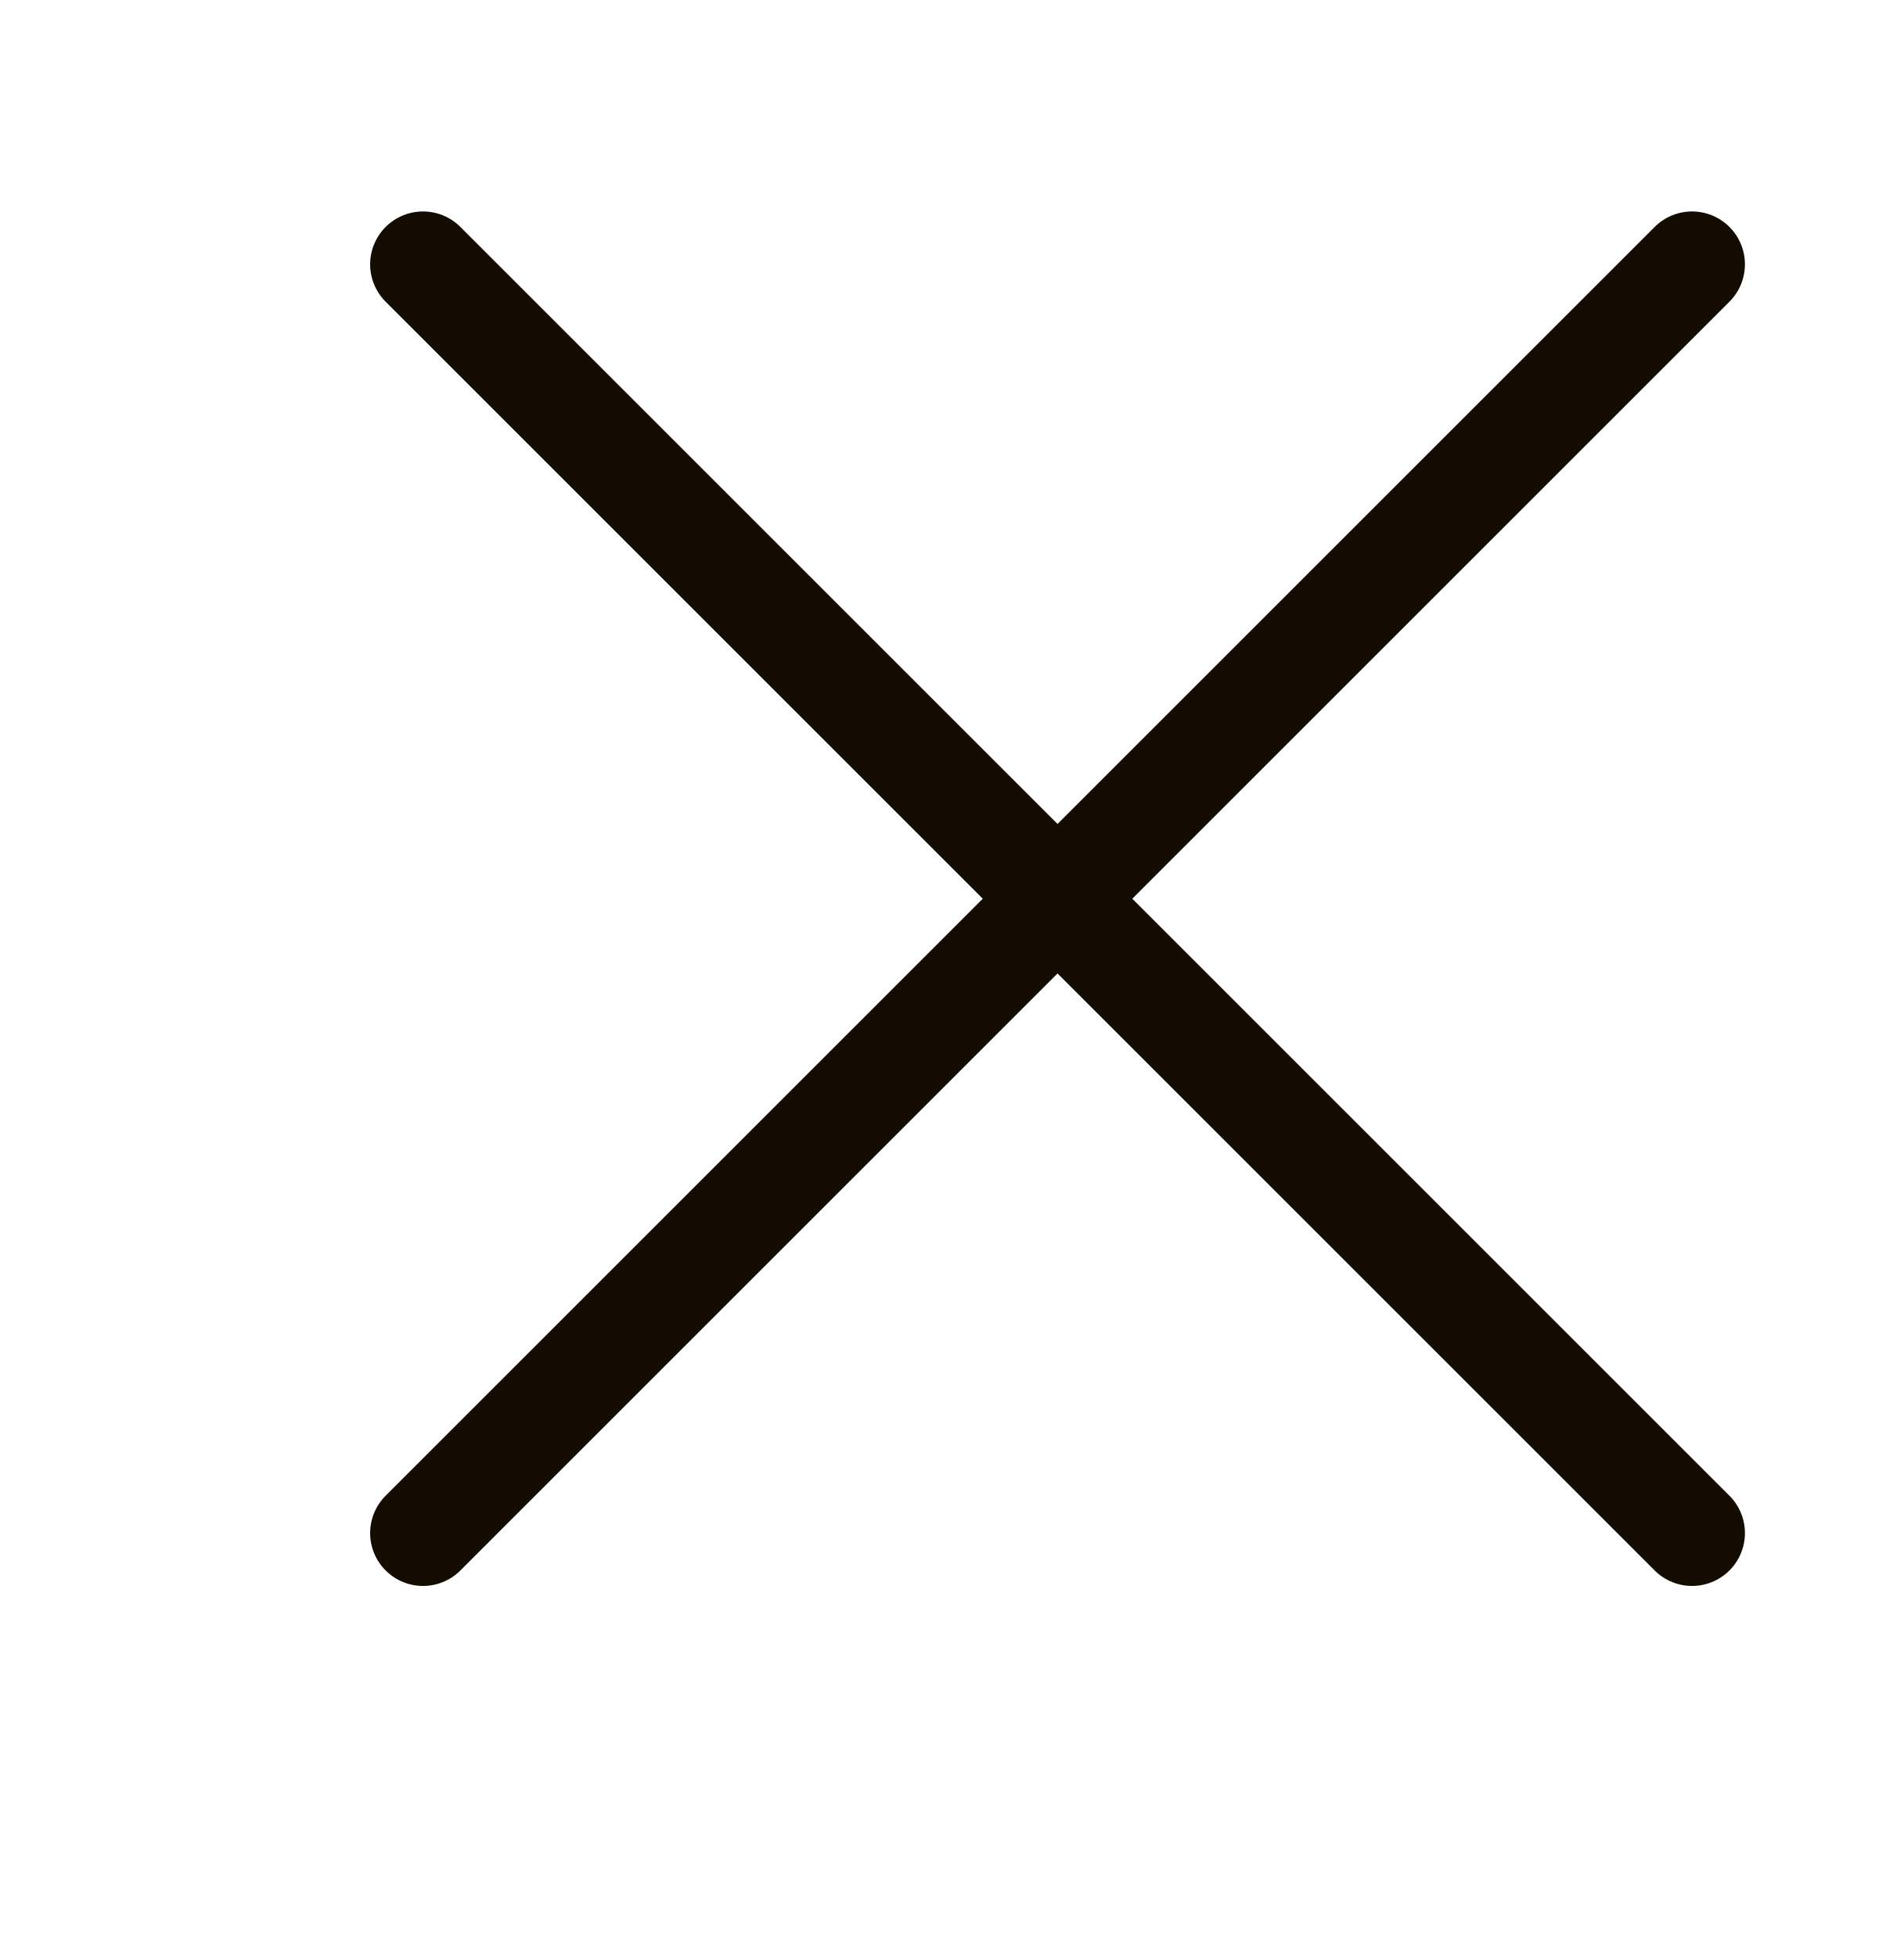
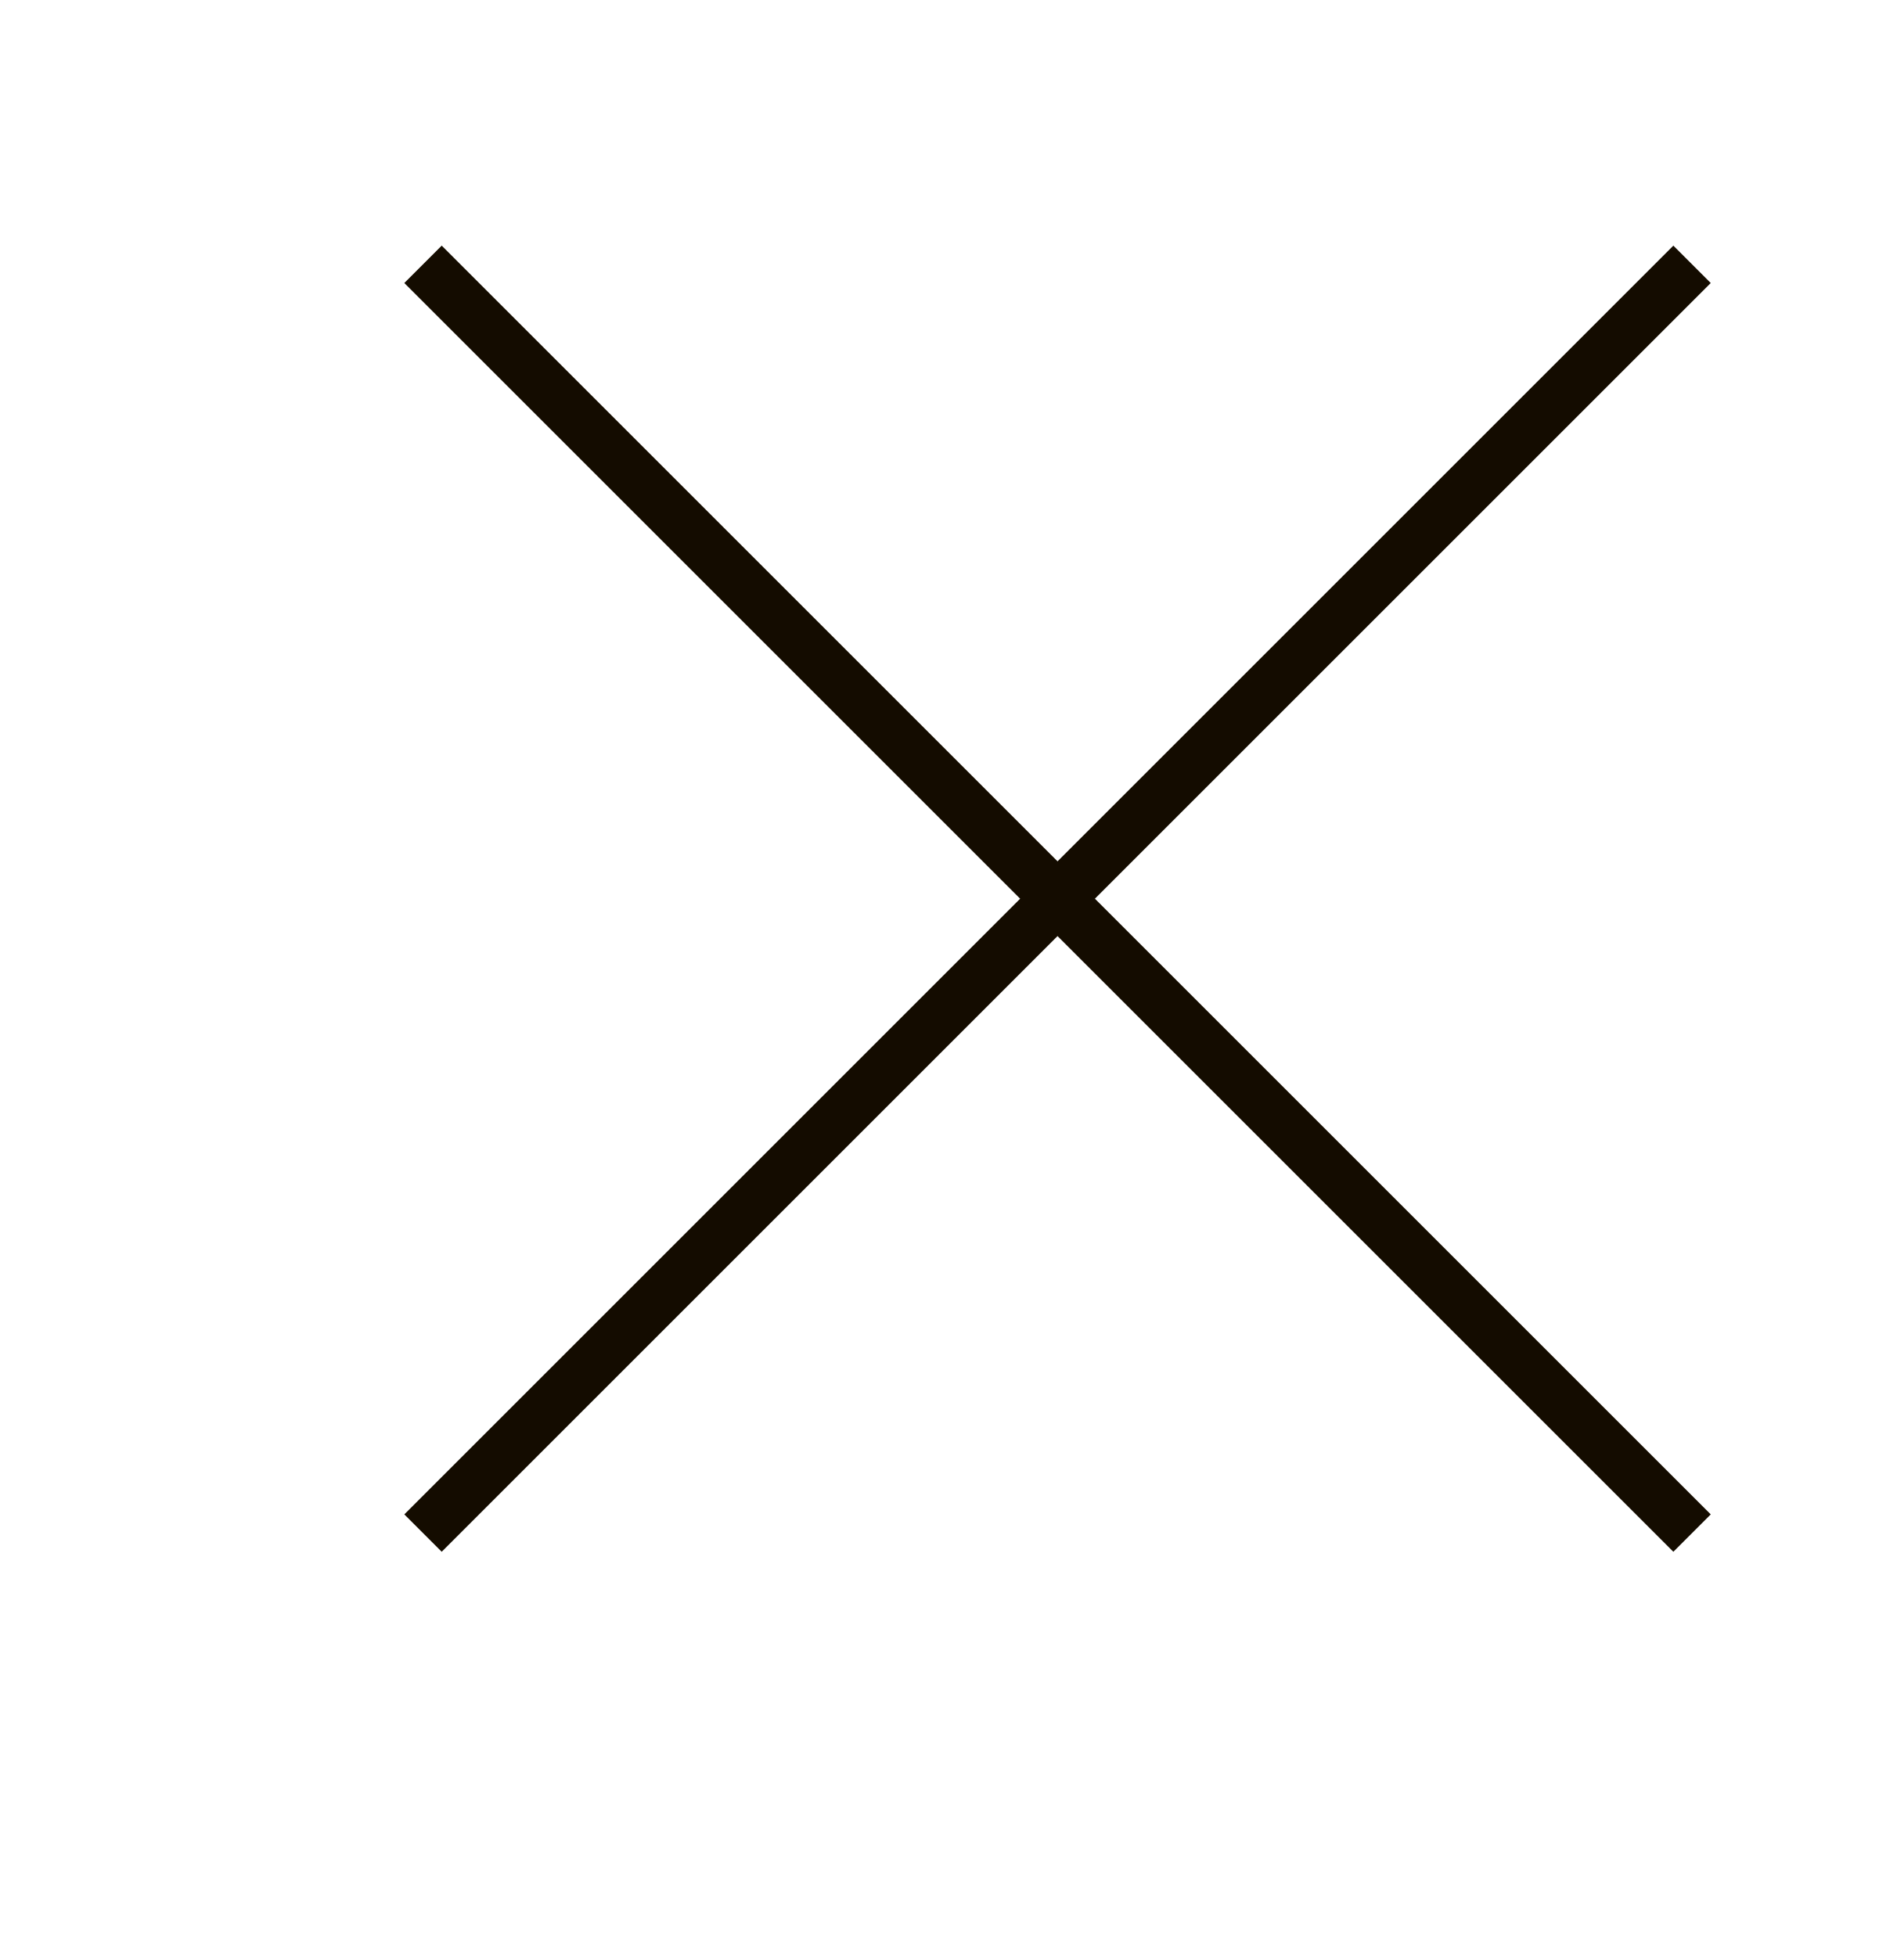
<svg xmlns="http://www.w3.org/2000/svg" width="36" height="37" viewBox="0 0 36 37" fill="none">
-   <path d="M32 5L8 29" stroke="#140C00" stroke-width="2" stroke-linecap="round" stroke-linejoin="round" />
-   <path d="M8 5L32 29" stroke="#140C00" stroke-width="2" stroke-linecap="round" stroke-linejoin="round" />
+   <path d="M32 5L8 29" stroke="#140C00" strokeWidth="2" strokeLinecap="round" strokeLinejoin="round" />
+   <path d="M8 5L32 29" stroke="#140C00" strokeWidth="2" strokeLinecap="round" strokeLinejoin="round" />
</svg>
